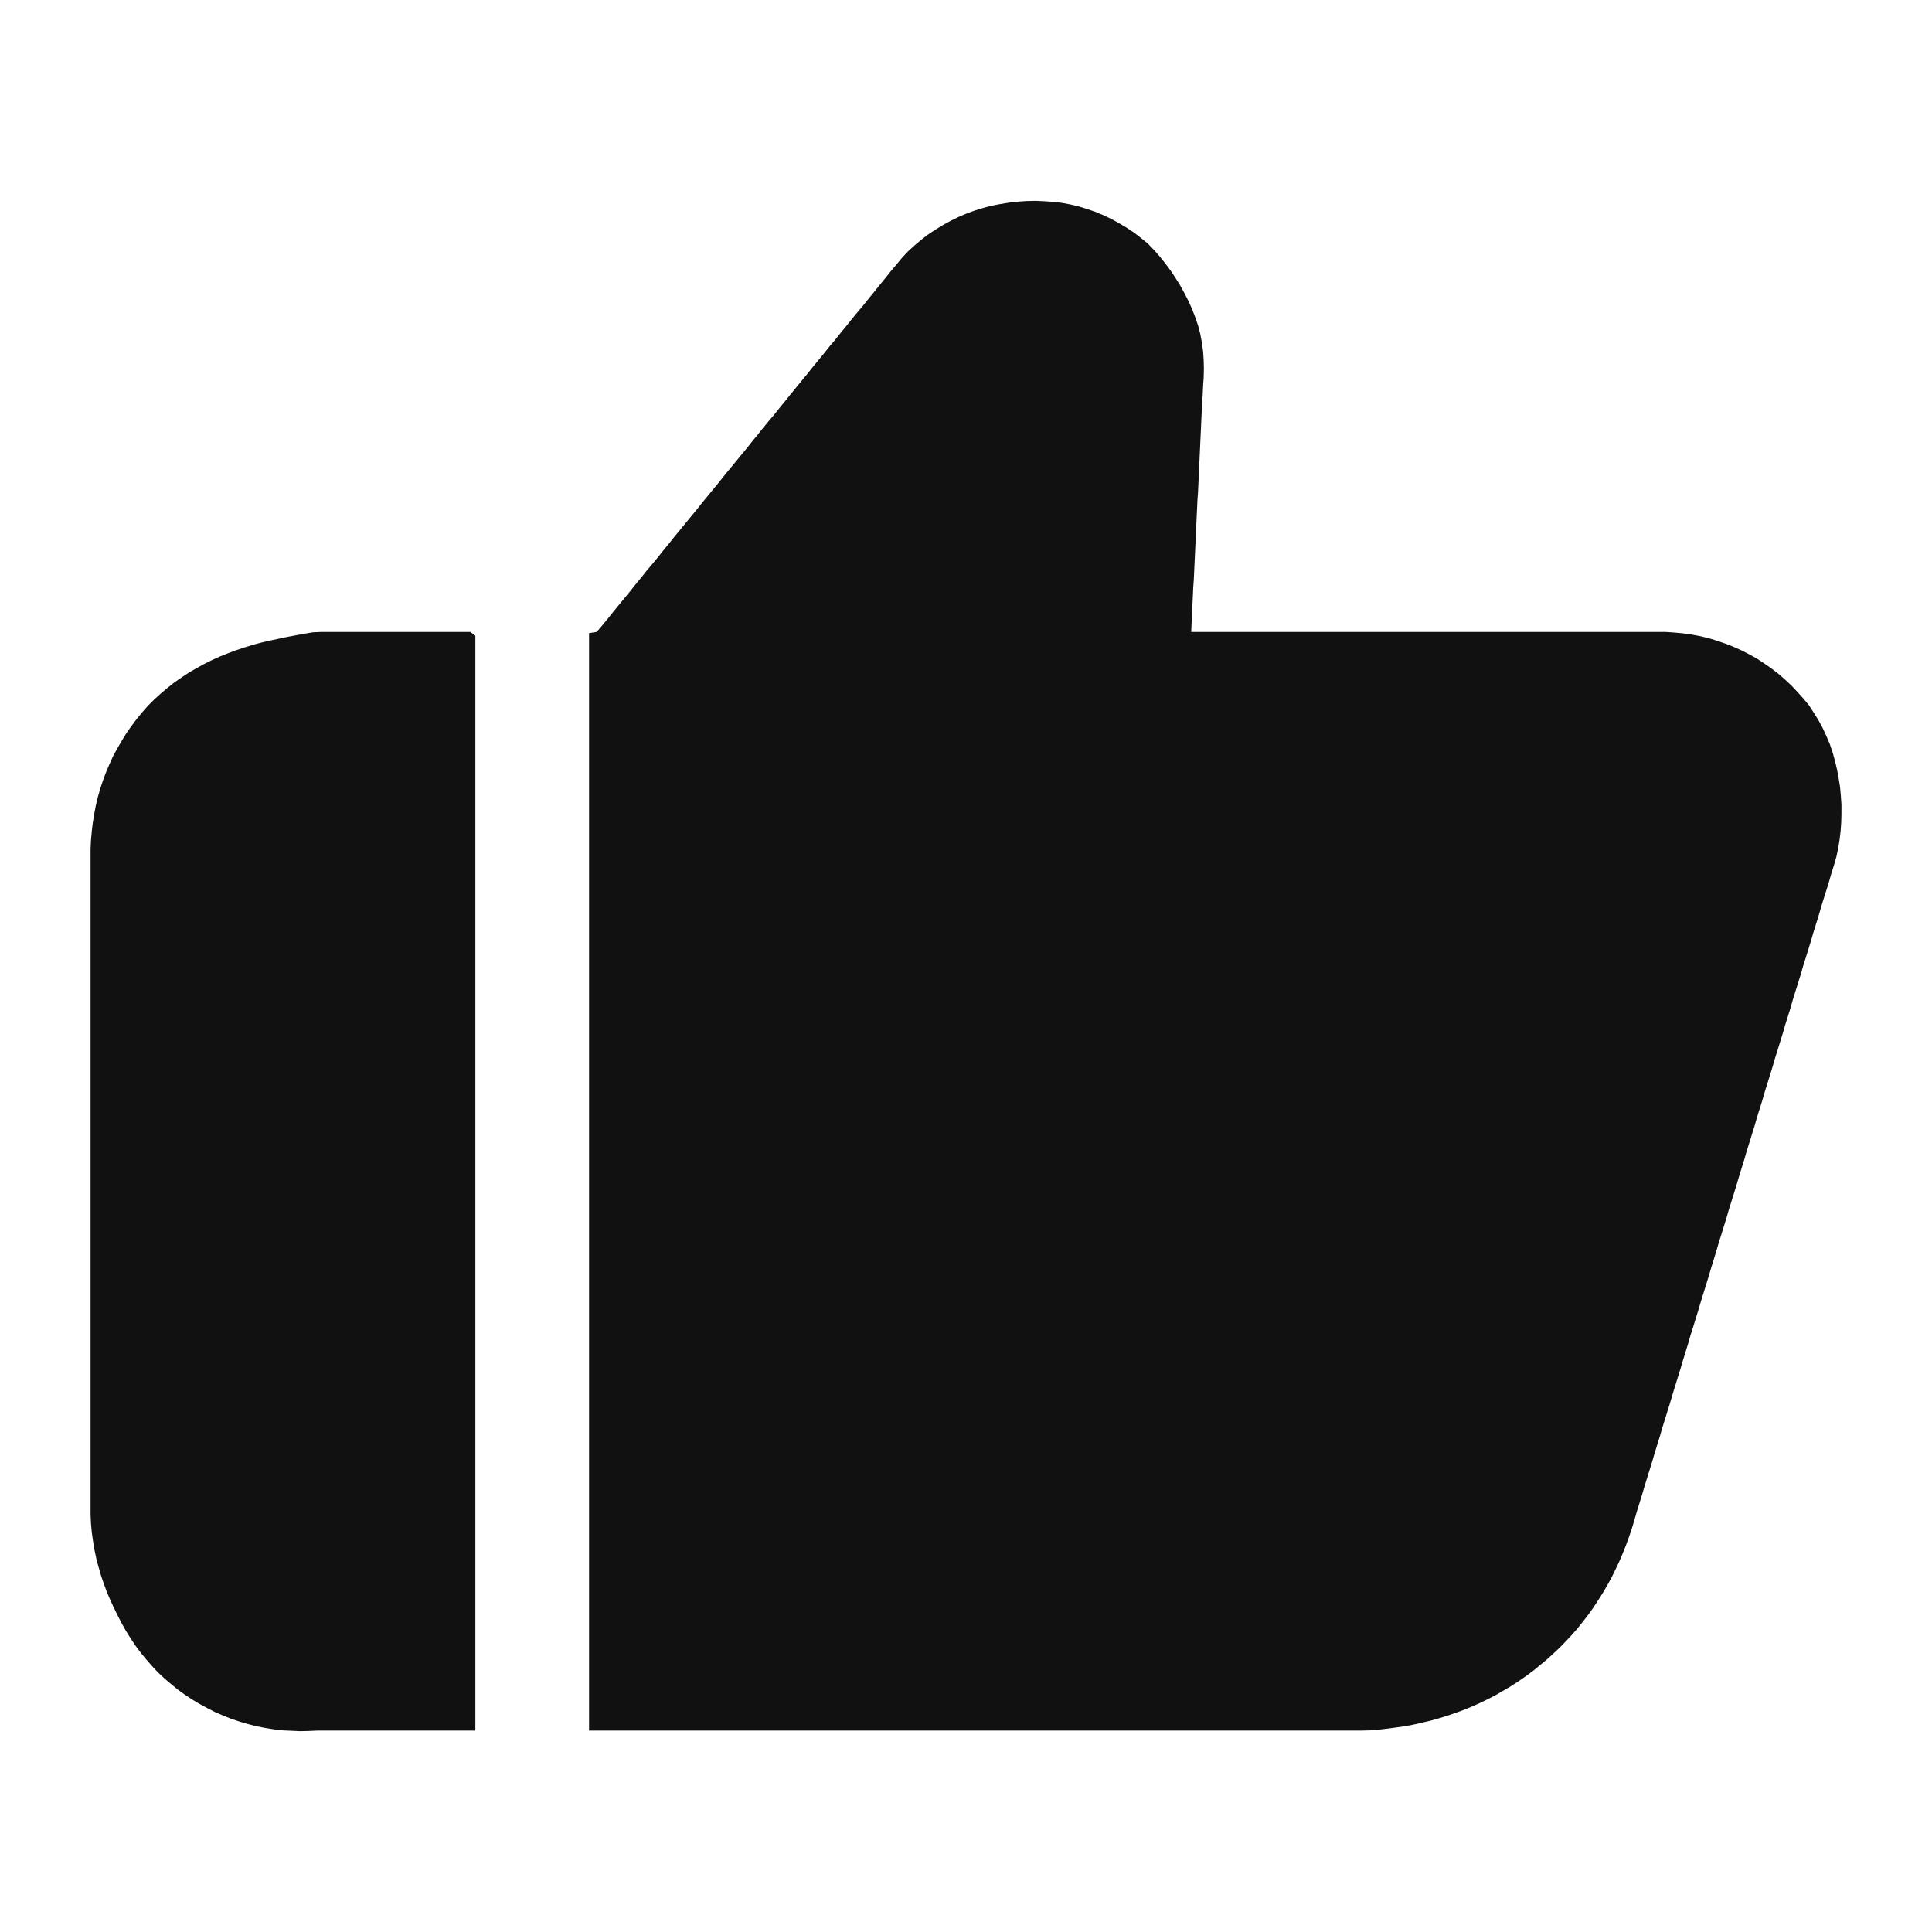
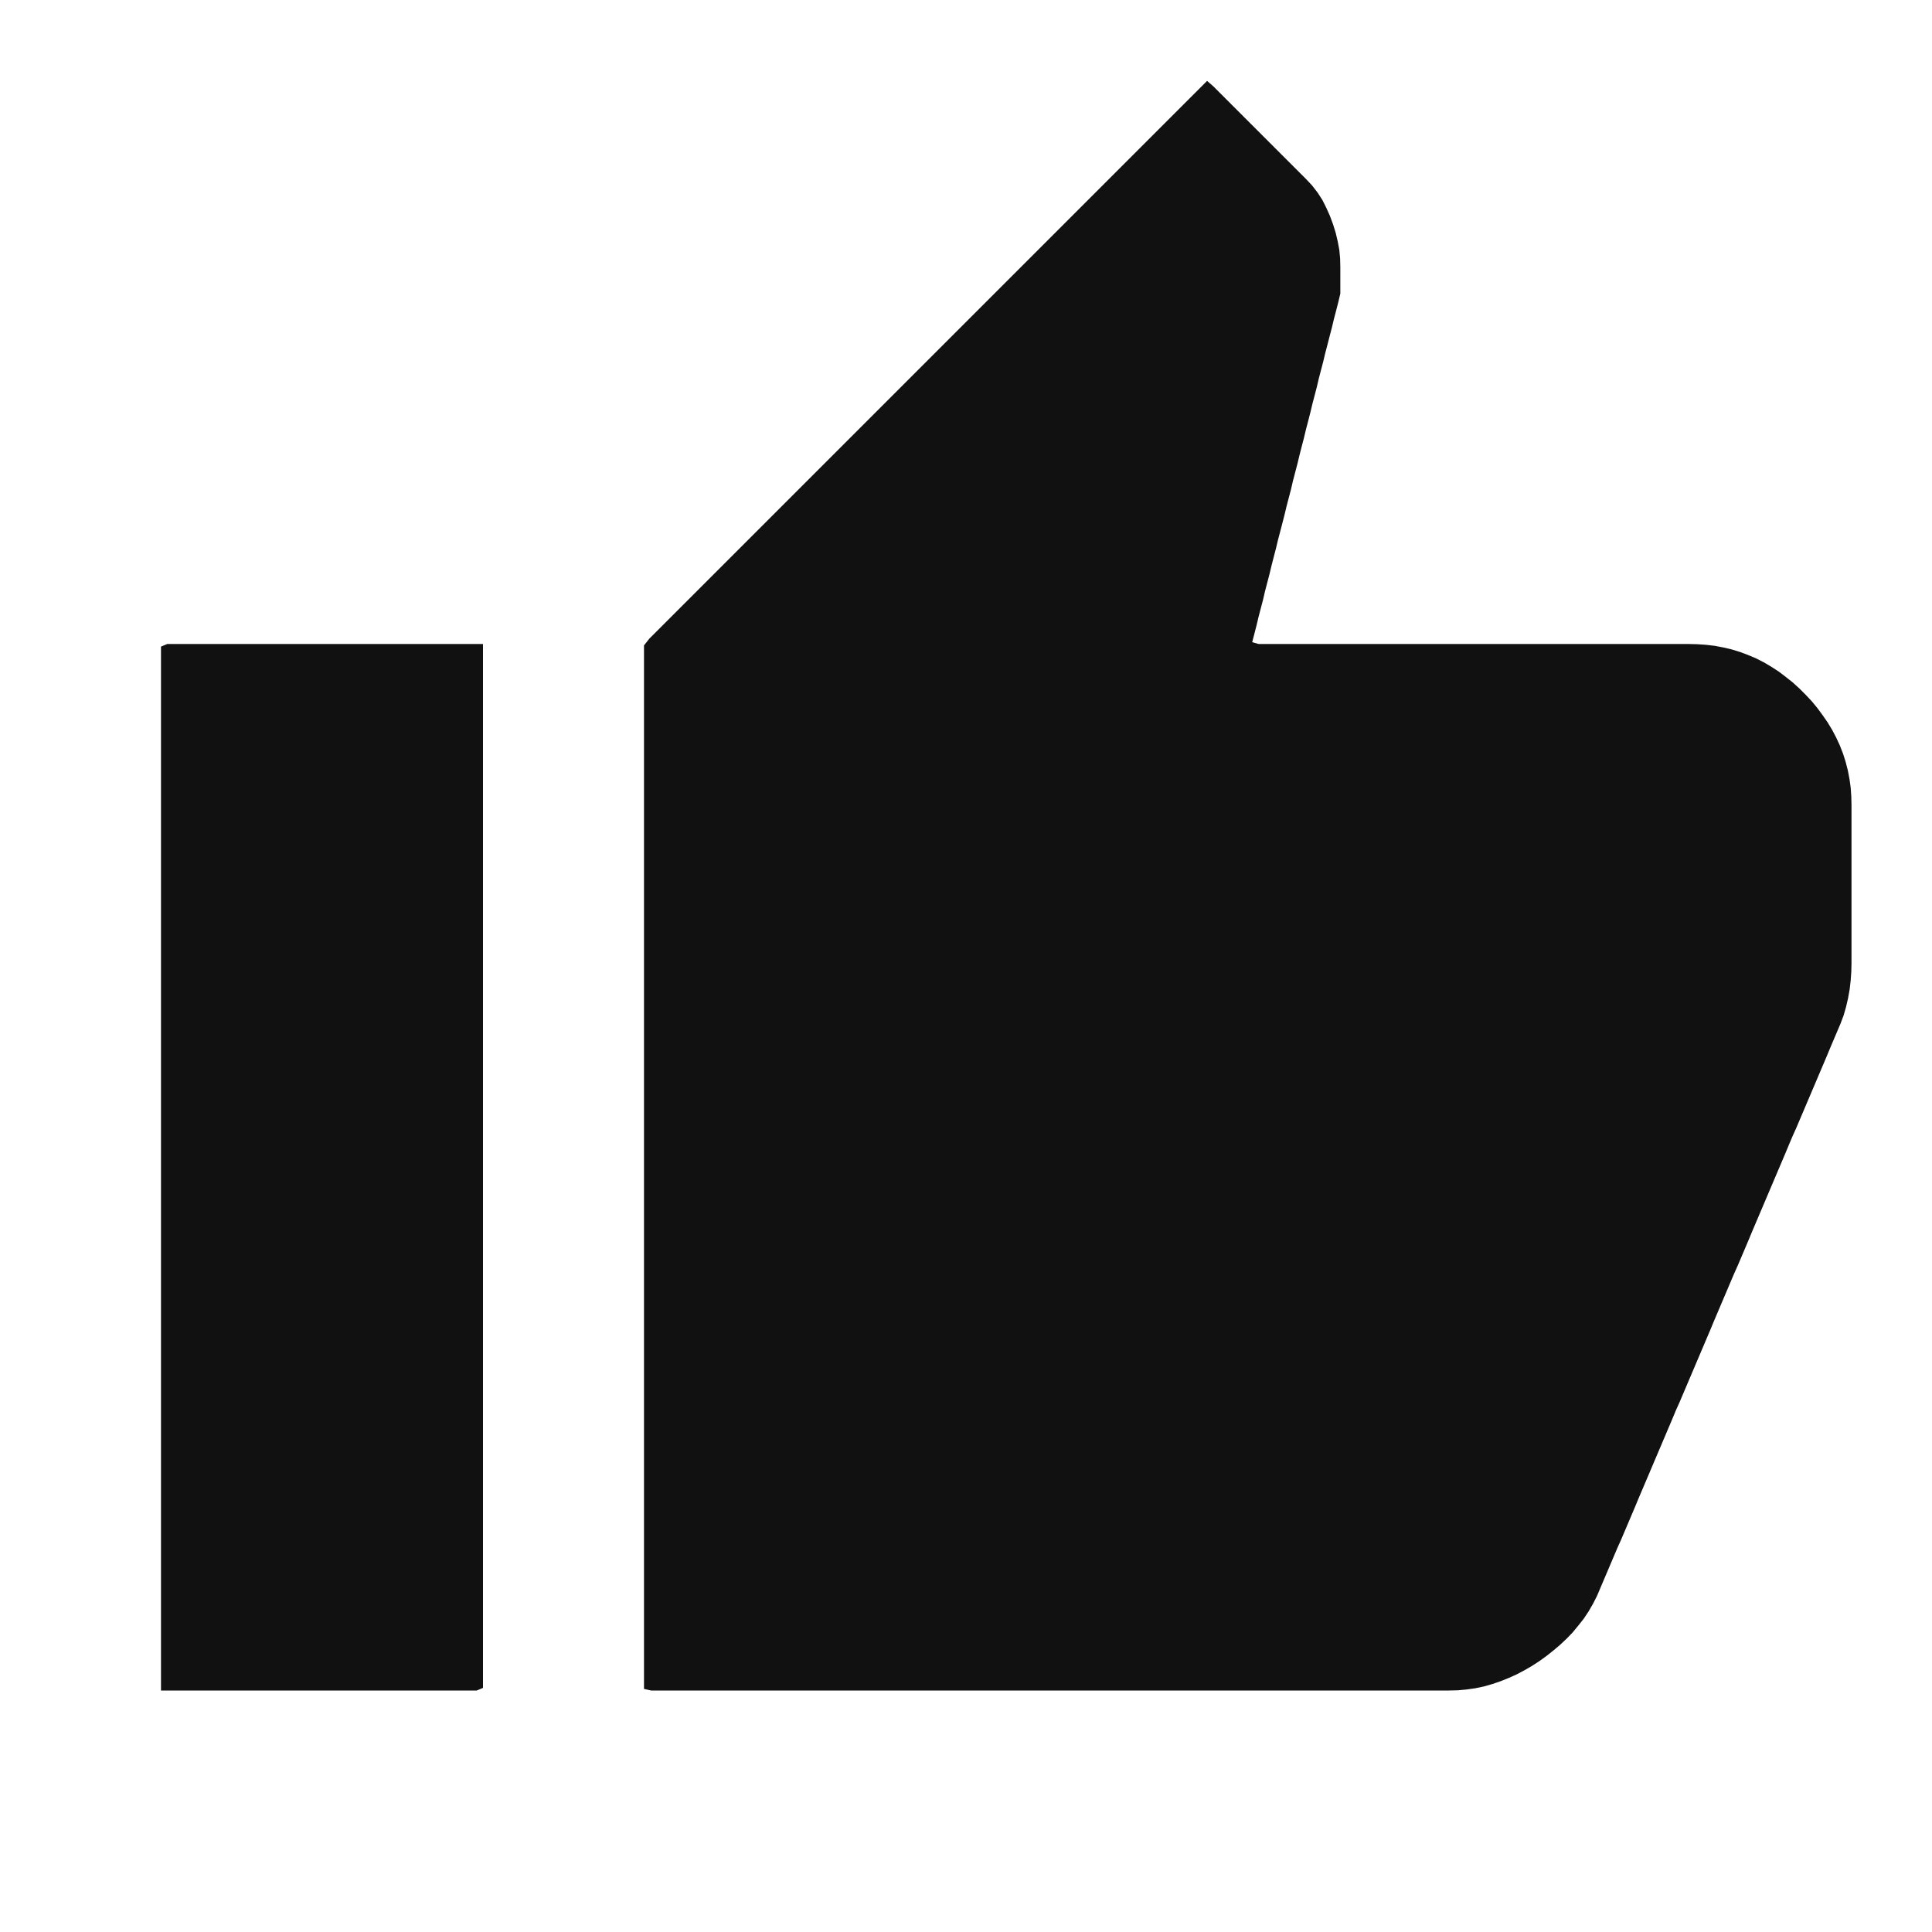
<svg xmlns="http://www.w3.org/2000/svg" width="22.0" height="22.0" viewBox="0 0 960.0 960.0">
-   <path d="M292.7 859.9L292.7 855.5L292.7 851.2L292.7 846.8L292.7 842.4L292.7 838.1L292.7 833.7L292.7 829.4L292.7 825.0L292.7 820.6L292.7 816.3L292.7 811.9L292.7 807.5L292.7 803.2L292.7 798.8L292.7 794.5L292.7 790.1L292.7 785.7L292.7 781.4L292.7 777.0L292.7 772.6L292.7 768.3L292.7 763.9L292.7 759.6L292.7 755.2L292.7 750.8L292.7 746.5L292.7 742.1L292.7 737.7L292.7 733.4L292.7 729.0L292.7 724.7L292.7 720.3L292.7 715.9L292.7 711.6L292.7 707.2L292.7 702.8L292.7 698.5L292.7 694.1L292.7 689.8L292.7 685.4L292.7 681.0L292.7 676.7L292.7 672.3L292.7 667.9L292.7 663.6L292.7 659.2L292.7 654.9L292.7 650.5L292.7 646.1L292.7 641.8L292.7 637.4L292.7 633.0L292.7 628.7L292.7 624.3L292.7 619.9L292.7 615.6L292.7 611.2L292.7 606.9L292.7 602.5L292.7 598.1L292.7 593.8L292.7 589.4L292.7 585.0L292.7 580.7L292.7 576.3L292.7 572.0L292.7 567.6L292.7 563.2L292.7 558.9L292.7 554.5L292.7 550.1L292.7 545.8L292.7 541.4L292.7 537.1L292.7 532.7L292.7 528.3L292.7 524.0L292.7 519.6L292.7 515.2L292.7 510.9L292.7 506.5L292.7 502.2L292.7 497.8L292.7 493.4L292.7 489.1L292.7 484.7L292.7 480.3L292.7 476.0L292.7 471.6L292.7 467.3L292.7 462.9L292.7 458.5L292.7 454.2L292.7 449.8L292.7 445.4L292.7 441.1L292.7 436.7L292.7 432.4L292.7 428.0L292.7 423.6L292.7 419.3L292.7 414.9L292.7 410.5L292.7 406.2L292.7 401.8L292.7 397.4L292.7 393.1L292.7 388.7L292.7 384.4L292.7 380.0L292.7 375.6L292.7 371.3L292.7 366.9L292.7 362.5L292.7 358.2L292.7 353.8L292.7 349.5L292.7 345.1L292.7 340.7L292.7 336.4L292.7 332.0L292.7 327.6L292.7 323.3L292.7 318.9L292.7 314.6L296.5 314.0L299.3 310.7L302.1 307.3L304.8 303.9L307.6 300.5L310.3 297.2L313.1 293.8L315.8 290.4L318.6 287.0L321.3 283.6L324.1 280.3L326.9 276.9L329.6 273.5L332.4 270.1L335.1 266.7L337.9 263.3L340.6 260.0L343.4 256.6L346.2 253.2L348.9 249.8L351.7 246.4L354.4 243.1L357.2 239.7L359.9 236.3L362.7 232.9L365.5 229.5L368.2 226.2L371.0 222.8L373.7 219.4L376.5 216.0L379.2 212.6L382.0 209.2L384.8 205.9L387.5 202.5L390.3 199.1L393.0 195.7L395.8 192.3L398.5 189.0L401.3 185.6L404.0 182.2L406.8 178.8L409.6 175.4L412.3 172.0L415.1 168.7L417.8 165.3L420.6 161.9L423.3 158.5L426.1 155.1L428.9 151.8L431.6 148.4L434.4 145.0L437.1 141.6L439.9 138.2L442.6 134.8L445.4 131.5L448.2 128.1L451.2 124.9L454.5 121.9L457.8 119.1L461.2 116.5L464.8 114.1L468.6 111.8L472.4 109.7L476.3 107.8L480.3 106.1L484.4 104.6L488.6 103.3L492.8 102.2L497.0 101.4L501.3 100.7L505.7 100.2L510.2 99.9L514.6 99.8L519.0 100.0L523.3 100.3L527.6 100.8L531.9 101.6L536.1 102.6L540.3 103.9L544.4 105.3L548.4 107.0L552.4 108.9L556.2 111.0L559.9 113.2L563.5 115.6L567.0 118.3L570.4 121.1L573.5 124.3L576.4 127.6L579.1 131.0L581.7 134.5L584.1 138.1L586.4 141.8L588.5 145.6L590.5 149.5L592.3 153.5L593.9 157.6L595.3 161.7L596.4 165.9L597.2 170.2L597.8 174.5L598.1 178.9L598.2 183.2L598.1 187.6L597.8 192.0L597.6 196.3L597.3 200.7L597.1 205.1L596.9 209.4L596.7 213.8L596.5 218.1L596.3 222.5L596.1 226.8L595.9 231.2L595.7 235.6L595.5 239.9L595.3 244.3L595.0 248.6L594.8 253.0L594.6 257.3L594.4 261.7L594.2 266.1L594.0 270.4L593.8 274.8L593.6 279.1L593.4 283.5L593.2 287.8L592.9 292.2L592.7 296.6L592.5 300.9L592.3 305.3L592.1 309.6L591.9 314.0L596.3 314.0L600.6 314.0L605.0 314.0L609.3 314.0L613.7 314.0L618.1 314.0L622.4 314.0L626.8 314.0L631.2 314.0L635.5 314.0L639.9 314.0L644.2 314.0L648.6 314.0L653.0 314.0L657.3 314.0L661.7 314.0L666.1 314.0L670.4 314.0L674.8 314.0L679.1 314.0L683.5 314.0L687.9 314.0L692.2 314.0L696.6 314.0L701.0 314.0L705.3 314.0L709.7 314.0L714.1 314.0L718.4 314.0L722.8 314.0L727.1 314.0L731.5 314.0L735.9 314.0L740.2 314.0L744.6 314.0L749.0 314.0L753.3 314.0L757.7 314.0L762.0 314.0L766.4 314.0L770.8 314.0L775.1 314.0L779.5 314.0L783.9 314.0L788.2 314.0L792.6 314.0L796.9 314.0L801.3 314.0L805.7 314.0L810.0 314.0L814.4 314.0L818.8 314.0L823.1 314.0L827.5 314.0L831.9 314.3L836.2 314.7L840.5 315.3L844.8 316.1L849.0 317.1L853.2 318.4L857.3 319.8L861.4 321.4L865.4 323.2L869.3 325.2L873.1 327.3L876.7 329.7L880.3 332.2L883.8 334.9L887.0 337.7L890.2 340.7L893.2 343.9L896.1 347.1L898.9 350.5L901.3 354.2L903.6 357.9L905.7 361.8L907.5 365.7L909.2 369.7L910.6 373.8L911.8 378.1L912.8 382.3L913.6 386.6L914.3 391.0L914.7 395.4L915.0 399.8L915.0 404.1L914.9 408.4L914.6 412.8L914.1 417.1L913.4 421.4L912.5 425.7L911.3 429.9L910.0 434.0L908.8 438.2L907.5 442.4L906.2 446.5L904.9 450.7L903.7 454.9L902.4 459.1L901.1 463.2L899.9 467.4L898.6 471.6L897.3 475.8L896.0 479.9L894.8 484.1L893.5 488.3L892.2 492.4L890.9 496.6L889.7 500.8L888.4 505.0L887.1 509.1L885.9 513.3L884.6 517.5L883.3 521.7L882.0 525.8L880.8 530.0L879.5 534.2L878.2 538.4L876.9 542.5L875.7 546.7L874.4 550.9L873.1 555.0L871.9 559.2L870.6 563.4L869.3 567.6L868.0 571.7L866.8 575.9L865.5 580.1L864.2 584.3L863.0 588.4L861.7 592.6L860.4 596.8L859.1 600.9L857.9 605.1L856.6 609.3L855.3 613.5L854.0 617.6L852.8 621.8L851.5 626.0L850.2 630.2L849.0 634.3L847.7 638.5L846.4 642.7L845.1 646.9L843.9 651.0L842.6 655.2L841.3 659.4L840.0 663.5L838.8 667.7L837.5 671.9L836.2 676.1L835.0 680.2L833.7 684.4L832.4 688.6L831.1 692.8L829.9 696.9L828.6 701.1L827.3 705.3L826.0 709.4L824.8 713.6L823.5 717.8L822.2 722.0L821.0 726.1L819.7 730.3L818.4 734.5L817.1 738.7L815.9 742.8L814.6 747.0L813.3 751.2L812.1 755.4L810.8 759.7L809.4 763.8L807.9 767.9L806.3 771.9L804.6 775.9L802.7 779.9L800.8 783.8L798.7 787.6L796.5 791.4L794.2 795.0L791.8 798.7L789.3 802.2L786.6 805.7L783.9 809.1L781.0 812.4L778.0 815.6L775.0 818.7L771.8 821.7L768.6 824.6L765.2 827.4L761.8 830.2L758.3 832.8L754.7 835.3L751.0 837.7L747.3 839.9L743.5 842.1L739.7 844.1L735.8 846.0L731.8 847.8L727.7 849.5L723.6 851.0L719.6 852.4L715.4 853.7L711.2 854.9L706.9 855.9L702.6 856.9L698.4 857.7L694.2 858.3L689.8 858.9L685.5 859.4L681.0 859.8L676.6 859.9L672.3 859.9L667.9 859.9L663.5 859.9L659.2 859.9L654.8 859.9L650.4 859.9L646.1 859.9L641.7 859.9L637.4 859.9L633.0 859.9L628.6 859.9L624.3 859.9L619.9 859.9L615.5 859.9L611.2 859.9L606.8 859.9L602.5 859.9L598.1 859.9L593.7 859.9L589.4 859.9L585.0 859.9L580.6 859.9L576.3 859.9L571.9 859.9L567.6 859.9L563.2 859.9L558.8 859.9L554.5 859.9L550.1 859.9L545.7 859.9L541.4 859.9L537.0 859.9L532.7 859.9L528.3 859.9L523.9 859.9L519.6 859.9L515.2 859.9L510.8 859.9L506.5 859.9L502.1 859.9L497.7 859.9L493.4 859.9L489.0 859.9L484.7 859.9L480.3 859.9L475.9 859.9L471.6 859.9L467.2 859.9L462.8 859.9L458.5 859.9L454.1 859.9L449.8 859.9L445.4 859.9L441.0 859.9L436.7 859.9L432.3 859.9L427.9 859.9L423.6 859.9L419.2 859.9L414.9 859.9L410.5 859.9L406.1 859.9L401.8 859.9L397.4 859.9L393.0 859.9L388.7 859.9L384.3 859.9L380.0 859.9L375.6 859.9L371.2 859.9L366.9 859.9L362.5 859.9L358.1 859.9L353.8 859.9L349.4 859.9L345.1 859.9L340.7 859.9L336.3 859.9L332.0 859.9L327.6 859.9L323.2 859.9L318.9 859.9L314.5 859.9L310.2 859.9L305.8 859.9L301.4 859.9L297.1 859.9L292.7 859.9ZM236.2 859.9L231.8 859.9L227.5 859.9L223.1 859.9L218.8 859.9L214.4 859.9L210.1 859.9L205.7 859.9L201.4 859.9L197.0 859.9L192.7 859.9L188.3 859.9L184.0 859.9L179.6 859.9L175.3 859.9L170.9 859.9L166.6 859.9L162.2 859.9L157.9 859.9L153.5 860.1L149.1 860.2L144.8 860.0L140.4 859.8L136.1 859.3L131.8 858.6L127.6 857.8L123.3 856.7L119.2 855.5L115.0 854.1L111.0 852.5L107.0 850.8L103.1 848.8L99.2 846.7L95.5 844.5L91.9 842.1L88.4 839.6L85.0 836.8L81.7 834.0L78.5 831.0L75.5 827.8L72.7 824.6L69.9 821.2L67.3 817.7L64.9 814.1L62.6 810.4L60.4 806.5L58.4 802.6L56.5 798.7L54.7 794.8L53.0 790.8L51.5 786.7L50.1 782.6L48.9 778.4L47.8 774.2L46.9 769.9L46.2 765.6L45.6 761.3L45.2 757.0L45.0 752.6L45.0 748.3L45.0 743.9L45.0 739.6L45.0 735.2L45.0 730.9L45.0 726.5L45.0 722.2L45.0 717.8L45.0 713.5L45.0 709.1L45.0 704.8L45.0 700.4L45.0 696.1L45.0 691.7L45.0 687.4L45.0 683.0L45.0 678.7L45.0 674.3L45.0 669.9L45.0 665.6L45.0 661.2L45.0 656.9L45.0 652.5L45.0 648.2L45.0 643.8L45.0 639.5L45.0 635.1L45.0 630.8L45.0 626.4L45.0 622.1L45.0 617.7L45.0 613.4L45.0 609.0L45.0 604.7L45.0 600.3L45.0 596.0L45.0 591.6L45.0 587.3L45.0 582.9L45.0 578.6L45.0 574.2L45.0 569.9L45.0 565.5L45.0 561.1L45.0 556.8L45.0 552.4L45.0 548.1L45.0 543.7L45.0 539.4L45.0 535.0L45.0 530.7L45.0 526.3L45.0 522.0L45.0 517.6L45.0 513.3L45.0 508.9L45.0 504.6L45.0 500.2L45.0 495.9L45.0 491.5L45.0 487.2L45.0 482.8L45.0 478.5L45.0 474.1L45.0 469.8L45.0 465.4L45.0 461.1L45.0 456.7L45.0 452.3L45.0 448.0L45.0 443.6L45.0 439.3L45.0 434.9L45.0 430.6L45.0 426.2L45.0 421.8L45.2 417.5L45.6 413.1L46.1 408.9L46.8 404.5L47.6 400.3L48.6 396.1L49.8 391.9L51.2 387.7L52.7 383.7L54.4 379.7L56.2 375.7L58.3 371.9L60.5 368.1L62.8 364.3L65.3 360.8L67.9 357.3L70.6 354.0L73.5 350.7L76.6 347.6L79.8 344.7L83.1 341.9L86.5 339.2L90.1 336.7L93.7 334.3L97.5 332.1L101.3 330.0L105.3 328.0L109.3 326.2L113.3 324.6L117.3 323.1L121.5 321.7L125.7 320.4L129.8 319.3L134.1 318.3L138.4 317.4L142.6 316.5L146.9 315.7L151.2 314.9L155.4 314.2L159.8 314.0L164.1 314.0L168.5 314.0L172.8 314.0L177.2 314.0L181.5 314.0L185.9 314.0L190.2 314.0L194.6 314.0L198.9 314.0L203.3 314.0L207.6 314.0L212.0 314.0L216.3 314.0L220.7 314.0L225.0 314.0L229.4 314.0L233.7 314.0L236.2 315.9L236.2 320.3L236.2 324.6L236.2 329.0L236.2 333.3L236.2 337.7L236.2 342.0L236.2 346.4L236.2 350.7L236.2 355.1L236.2 359.4L236.2 363.8L236.2 368.1L236.2 372.5L236.2 376.8L236.2 381.2L236.2 385.5L236.2 389.9L236.2 394.2L236.2 398.6L236.2 402.9L236.2 407.3L236.2 411.6L236.2 416.0L236.2 420.3L236.2 424.7L236.2 429.1L236.2 433.4L236.2 437.8L236.2 442.1L236.2 446.5L236.2 450.8L236.2 455.2L236.2 459.5L236.2 463.9L236.2 468.2L236.2 472.6L236.2 476.9L236.2 481.3L236.2 485.6L236.2 490.0L236.2 494.3L236.2 498.7L236.2 503.0L236.2 507.4L236.2 511.7L236.2 516.1L236.2 520.4L236.2 524.8L236.2 529.1L236.2 533.5L236.2 537.9L236.2 542.2L236.2 546.6L236.2 550.9L236.2 555.3L236.2 559.6L236.2 564.0L236.2 568.3L236.2 572.7L236.2 577.0L236.2 581.4L236.2 585.7L236.2 590.1L236.2 594.4L236.2 598.8L236.2 603.1L236.2 607.5L236.2 611.8L236.2 616.2L236.2 620.5L236.2 624.9L236.2 629.2L236.2 633.6L236.2 637.9L236.2 642.3L236.2 646.7L236.2 651.0L236.2 655.4L236.2 659.7L236.2 664.1L236.2 668.4L236.2 672.8L236.2 677.1L236.2 681.5L236.2 685.8L236.2 690.2L236.2 694.5L236.2 698.9L236.2 703.2L236.2 707.6L236.2 711.9L236.2 716.3L236.2 720.6L236.2 725.0L236.2 729.3L236.2 733.7L236.2 738.0L236.2 742.4L236.2 746.7L236.2 751.1L236.2 755.5L236.2 759.8L236.2 764.2L236.2 768.5L236.2 772.9L236.2 777.2L236.2 781.6L236.2 785.9L236.2 790.3L236.2 794.6L236.2 799.0L236.2 803.3L236.2 807.7L236.2 812.0L236.2 816.4L236.2 820.7L236.2 825.1L236.2 829.4L236.2 833.8L236.2 838.1L236.2 842.5L236.2 846.8L236.2 851.2L236.2 855.5L236.2 859.9Z" fill="#111111" />
+   <path d="M720.0 840.0L715.6 840.0L711.3 840.0L706.9 840.0L702.6 840.0L698.2 840.0L693.9 840.0L689.5 840.0L685.1 840.0L680.8 840.0L676.4 840.0L672.1 840.0L667.7 840.0L663.4 840.0L659.0 840.0L654.6 840.0L650.3 840.0L645.9 840.0L641.6 840.0L637.2 840.0L632.9 840.0L628.5 840.0L624.2 840.0L619.8 840.0L615.4 840.0L611.1 840.0L606.7 840.0L602.4 840.0L598.0 840.0L593.7 840.0L589.3 840.0L584.9 840.0L580.6 840.0L576.2 840.0L571.9 840.0L567.5 840.0L563.2 840.0L558.8 840.0L554.4 840.0L550.1 840.0L545.7 840.0L541.4 840.0L537.0 840.0L532.7 840.0L528.3 840.0L523.9 840.0L519.6 840.0L515.2 840.0L510.9 840.0L506.5 840.0L502.2 840.0L497.8 840.0L493.4 840.0L489.1 840.0L484.7 840.0L480.4 840.0L476.0 840.0L471.7 840.0L467.3 840.0L462.9 840.0L458.6 840.0L454.2 840.0L449.9 840.0L445.5 840.0L441.2 840.0L436.8 840.0L432.5 840.0L428.1 840.0L423.7 840.0L419.4 840.0L415.0 840.0L410.7 840.0L406.3 840.0L402.0 840.0L397.6 840.0L393.2 840.0L388.9 840.0L384.5 840.0L380.2 840.0L375.8 840.0L371.5 840.0L367.1 840.0L362.7 840.0L358.4 840.0L354.0 840.0L349.7 840.0L345.3 840.0L341.0 840.0L336.6 840.0L332.2 840.0L327.9 840.0L323.5 840.0L320.0 839.2L320.0 834.8L320.0 830.5L320.0 826.1L320.0 821.7L320.0 817.4L320.0 813.0L320.0 808.7L320.0 804.3L320.0 800.0L320.0 795.6L320.0 791.2L320.0 786.9L320.0 782.5L320.0 778.2L320.0 773.8L320.0 769.5L320.0 765.1L320.0 760.8L320.0 756.4L320.0 752.0L320.0 747.7L320.0 743.3L320.0 739.0L320.0 734.6L320.0 730.3L320.0 725.9L320.0 721.5L320.0 717.2L320.0 712.8L320.0 708.5L320.0 704.1L320.0 699.8L320.0 695.4L320.0 691.0L320.0 686.7L320.0 682.3L320.0 678.0L320.0 673.6L320.0 669.3L320.0 664.9L320.0 660.5L320.0 656.2L320.0 651.8L320.0 647.5L320.0 643.1L320.0 638.8L320.0 634.4L320.0 630.0L320.0 625.7L320.0 621.3L320.0 617.0L320.0 612.6L320.0 608.3L320.0 603.9L320.0 599.5L320.0 595.2L320.0 590.8L320.0 586.5L320.0 582.1L320.0 577.8L320.0 573.4L320.0 569.1L320.0 564.7L320.0 560.3L320.0 556.0L320.0 551.6L320.0 547.3L320.0 542.9L320.0 538.6L320.0 534.2L320.0 529.8L320.0 525.5L320.0 521.1L320.0 516.8L320.0 512.4L320.0 508.1L320.0 503.7L320.0 499.3L320.0 495.0L320.0 490.6L320.0 486.3L320.0 481.9L320.0 477.6L320.0 473.2L320.0 468.8L320.0 464.5L320.0 460.1L320.0 455.8L320.0 451.4L320.0 447.1L320.0 442.7L320.0 438.3L320.0 434.0L320.0 429.6L320.0 425.3L320.0 420.9L320.0 416.6L320.0 412.2L320.0 407.8L320.0 403.5L320.0 399.1L320.0 394.8L320.0 390.4L320.0 386.1L320.0 381.7L320.0 377.4L320.0 373.0L320.0 368.6L320.0 364.3L320.0 359.9L320.0 355.6L320.0 351.2L320.0 346.9L320.0 342.5L320.0 338.1L320.0 333.8L320.0 329.4L320.0 325.1L320.0 320.7L322.6 317.4L325.7 314.3L328.7 311.3L331.8 308.2L334.9 305.1L338.0 302.0L341.1 298.9L344.1 295.9L347.2 292.8L350.3 289.7L353.4 286.6L356.5 283.5L359.5 280.5L362.6 277.4L365.7 274.3L368.8 271.2L371.9 268.1L374.9 265.1L378.0 262.0L381.1 258.9L384.2 255.8L387.3 252.7L390.4 249.6L393.4 246.6L396.5 243.5L399.6 240.4L402.7 237.3L405.8 234.2L408.8 231.2L411.9 228.1L415.0 225.0L418.1 221.9L421.2 218.8L424.2 215.8L427.3 212.7L430.4 209.6L433.5 206.5L436.6 203.4L439.6 200.4L442.7 197.3L445.8 194.2L448.9 191.1L452.0 188.0L455.0 185.0L458.1 181.9L461.2 178.8L464.3 175.7L467.4 172.6L470.5 169.5L473.5 166.5L476.6 163.4L479.7 160.3L482.8 157.2L485.9 154.1L488.9 151.1L492.0 148.0L495.1 144.9L498.2 141.8L501.3 138.7L504.3 135.7L507.4 132.6L510.5 129.5L513.6 126.4L516.7 123.3L519.7 120.3L522.8 117.2L525.9 114.1L529.0 111.0L532.1 107.9L535.1 104.9L538.2 101.8L541.3 98.7L544.4 95.6L547.5 92.5L550.6 89.4L553.6 86.4L556.7 83.3L559.8 80.2L562.9 77.1L566.0 74.0L569.0 71.0L572.1 67.9L575.2 64.8L578.3 61.7L581.4 58.6L584.4 55.6L587.5 52.5L590.6 49.4L593.7 46.3L596.8 43.2L599.8 40.2L602.9 42.9L606.0 46.0L609.1 49.1L612.2 52.2L615.2 55.2L618.3 58.3L621.4 61.4L624.5 64.5L627.6 67.6L630.7 70.7L633.7 73.7L636.8 76.8L639.9 79.9L643.0 83.0L646.1 86.1L649.1 89.1L652.0 92.2L654.7 95.7L657.1 99.4L659.0 103.2L660.8 107.2L662.4 111.5L663.7 115.7L664.7 119.9L665.5 124.2L665.9 128.5L666.0 132.8L666.0 137.2L666.0 141.5L666.0 145.9L665.0 150.1L663.9 154.4L662.8 158.6L661.8 162.8L660.7 167.0L659.6 171.3L658.5 175.5L657.5 179.7L656.4 183.9L655.3 188.1L654.3 192.4L653.2 196.6L652.1 200.8L651.1 205.0L650.0 209.3L648.9 213.5L647.9 217.7L646.8 221.9L645.7 226.2L644.7 230.4L643.6 234.6L642.5 238.8L641.5 243.1L640.4 247.3L639.3 251.5L638.3 255.7L637.2 260.0L636.1 264.2L635.0 268.4L634.0 272.6L632.9 276.8L631.8 281.1L630.8 285.3L629.7 289.5L628.6 293.7L627.6 298.0L626.5 302.2L625.4 306.4L624.4 310.6L623.3 314.9L622.2 319.1L625.4 320.0L629.8 320.0L634.1 320.0L638.5 320.0L642.8 320.0L647.2 320.0L651.6 320.0L655.9 320.0L660.3 320.0L664.6 320.0L669.0 320.0L673.3 320.0L677.7 320.0L682.1 320.0L686.4 320.0L690.8 320.0L695.1 320.0L699.5 320.0L703.8 320.0L708.2 320.0L712.6 320.0L716.9 320.0L721.3 320.0L725.6 320.0L730.0 320.0L734.3 320.0L738.7 320.0L743.0 320.0L747.4 320.0L751.8 320.0L756.1 320.0L760.5 320.0L764.8 320.0L769.2 320.0L773.5 320.0L777.9 320.0L782.3 320.0L786.6 320.0L791.0 320.0L795.3 320.0L799.7 320.0L804.0 320.0L808.4 320.0L812.8 320.0L817.1 320.0L821.5 320.0L825.8 320.0L830.2 320.0L834.5 320.0L838.9 320.0L843.3 320.1L847.7 320.4L852.0 320.9L856.2 321.7L860.5 322.7L864.7 324.0L868.7 325.5L872.7 327.2L876.6 329.2L880.3 331.4L884.0 333.8L887.4 336.4L890.8 339.1L894.1 342.1L897.3 345.3L900.3 348.5L903.1 351.9L905.6 355.3L908.1 358.9L910.4 362.7L912.4 366.5L914.2 370.4L915.8 374.5L917.1 378.6L918.2 382.9L919.0 387.1L919.6 391.4L919.9 395.8L920.0 400.2L920.0 404.6L920.0 408.9L920.0 413.3L920.0 417.6L920.0 422.0L920.0 426.3L920.0 430.7L920.0 435.1L920.0 439.4L920.0 443.8L920.0 448.1L920.0 452.5L920.0 456.8L920.0 461.2L920.0 465.6L920.0 469.9L920.0 474.3L920.0 478.6L919.9 482.8L919.6 487.1L919.1 491.5L918.3 496.0L917.3 500.3L916.1 504.5L914.6 508.5L912.9 512.5L911.2 516.5L909.5 520.5L907.8 524.6L906.1 528.6L904.4 532.6L902.7 536.6L901.0 540.6L899.3 544.6L897.6 548.6L895.9 552.6L894.2 556.6L892.5 560.6L890.7 564.6L889.0 568.6L887.3 572.7L885.6 576.7L883.9 580.7L882.2 584.7L880.5 588.7L878.8 592.7L877.1 596.7L875.4 600.7L873.7 604.7L872.0 608.7L870.3 612.7L868.6 616.8L866.9 620.8L865.2 624.8L863.5 628.8L861.7 632.8L860.0 636.8L858.3 640.8L856.6 644.8L854.9 648.8L853.2 652.8L851.5 656.8L849.8 660.9L848.1 664.9L846.4 668.9L844.7 672.9L843.0 676.9L841.3 680.9L839.6 684.9L837.9 688.9L836.2 692.9L834.5 696.9L832.7 700.9L831.0 705.0L829.3 709.0L827.6 713.0L825.9 717.0L824.2 721.0L822.5 725.0L820.8 729.0L819.1 733.0L817.4 737.0L815.7 741.0L814.0 745.0L812.3 749.1L810.6 753.1L808.9 757.1L807.2 761.1L805.5 765.1L803.7 769.1L802.0 773.1L800.3 777.1L798.6 781.1L796.9 785.1L795.2 789.1L793.5 793.1L791.5 797.0L789.3 800.8L786.9 804.4L784.2 807.8L781.4 811.2L778.4 814.3L775.2 817.3L771.9 820.1L768.5 822.8L764.9 825.4L761.2 827.8L757.4 830.0L753.6 832.0L749.6 833.8L745.6 835.4L741.5 836.8L737.3 838.0L733.0 838.9L728.7 839.5L724.4 839.9L720.0 840.0ZM240.0 320.0L240.0 324.4L240.0 328.7L240.0 333.1L240.0 337.4L240.0 341.8L240.0 346.2L240.0 350.5L240.0 354.9L240.0 359.2L240.0 363.6L240.0 367.9L240.0 372.3L240.0 376.7L240.0 381.0L240.0 385.4L240.0 389.7L240.0 394.1L240.0 398.5L240.0 402.8L240.0 407.2L240.0 411.5L240.0 415.9L240.0 420.3L240.0 424.6L240.0 429.0L240.0 433.3L240.0 437.7L240.0 442.1L240.0 446.4L240.0 450.8L240.0 455.1L240.0 459.5L240.0 463.8L240.0 468.2L240.0 472.6L240.0 476.9L240.0 481.3L240.0 485.6L240.0 490.0L240.0 494.4L240.0 498.7L240.0 503.1L240.0 507.4L240.0 511.8L240.0 516.2L240.0 520.5L240.0 524.9L240.0 529.2L240.0 533.6L240.0 537.9L240.0 542.3L240.0 546.7L240.0 551.0L240.0 555.4L240.0 559.7L240.0 564.1L240.0 568.5L240.0 572.8L240.0 577.2L240.0 581.5L240.0 585.9L240.0 590.3L240.0 594.6L240.0 599.0L240.0 603.3L240.0 607.7L240.0 612.1L240.0 616.4L240.0 620.8L240.0 625.1L240.0 629.5L240.0 633.8L240.0 638.2L240.0 642.6L240.0 646.9L240.0 651.3L240.0 655.6L240.0 660.0L240.0 664.4L240.0 668.7L240.0 673.1L240.0 677.4L240.0 681.8L240.0 686.2L240.0 690.5L240.0 694.9L240.0 699.2L240.0 703.6L240.0 707.9L240.0 712.3L240.0 716.7L240.0 721.0L240.0 725.4L240.0 729.7L240.0 734.1L240.0 738.5L240.0 742.8L240.0 747.2L240.0 751.5L240.0 755.9L240.0 760.3L240.0 764.6L240.0 769.0L240.0 773.3L240.0 777.7L240.0 782.1L240.0 786.4L240.0 790.8L240.0 795.1L240.0 799.5L240.0 803.8L240.0 808.2L240.0 812.6L240.0 816.9L240.0 821.3L240.0 825.6L240.0 830.0L240.0 834.4L240.0 838.7L236.9 840.0L232.6 840.0L228.2 840.0L223.8 840.0L219.5 840.0L215.1 840.0L210.8 840.0L206.4 840.0L202.1 840.0L197.7 840.0L193.3 840.0L189.0 840.0L184.6 840.0L180.3 840.0L175.9 840.0L171.5 840.0L167.2 840.0L162.8 840.0L158.5 840.0L154.1 840.0L149.7 840.0L145.4 840.0L141.0 840.0L136.7 840.0L132.3 840.0L127.9 840.0L123.6 840.0L119.2 840.0L114.9 840.0L110.5 840.0L106.2 840.0L101.8 840.0L97.4 840.0L93.1 840.0L88.7 840.0L84.4 840.0L80.0 840.0L80.0 835.6L80.0 831.3L80.0 826.9L80.0 822.6L80.0 818.2L80.0 813.8L80.0 809.5L80.0 805.1L80.0 800.8L80.0 796.4L80.0 792.1L80.0 787.7L80.0 783.3L80.0 779.0L80.0 774.6L80.0 770.3L80.0 765.9L80.0 761.5L80.0 757.2L80.0 752.8L80.0 748.5L80.0 744.1L80.0 739.7L80.0 735.4L80.0 731.0L80.0 726.7L80.0 722.3L80.0 717.9L80.0 713.6L80.0 709.2L80.0 704.9L80.0 700.5L80.0 696.2L80.0 691.8L80.0 687.4L80.0 683.1L80.0 678.7L80.0 674.4L80.0 670.0L80.0 665.6L80.0 661.3L80.0 656.9L80.0 652.6L80.0 648.2L80.0 643.8L80.0 639.5L80.0 635.1L80.0 630.8L80.0 626.4L80.0 622.1L80.0 617.7L80.0 613.3L80.0 609.0L80.0 604.6L80.0 600.3L80.0 595.9L80.0 591.5L80.0 587.2L80.0 582.8L80.0 578.5L80.0 574.1L80.0 569.7L80.0 565.4L80.0 561.0L80.0 556.7L80.0 552.3L80.0 547.9L80.0 543.6L80.0 539.2L80.0 534.9L80.0 530.5L80.0 526.2L80.0 521.8L80.0 517.4L80.0 513.1L80.0 508.7L80.0 504.4L80.0 500.0L80.0 495.6L80.0 491.3L80.0 486.9L80.0 482.6L80.0 478.2L80.0 473.8L80.0 469.5L80.0 465.1L80.0 460.8L80.0 456.4L80.0 452.1L80.0 447.7L80.0 443.3L80.0 439.0L80.0 434.6L80.0 430.3L80.0 425.9L80.0 421.5L80.0 417.2L80.0 412.8L80.0 408.5L80.0 404.1L80.0 399.7L80.0 395.4L80.0 391.0L80.0 386.7L80.0 382.3L80.0 377.9L80.0 373.6L80.0 369.2L80.0 364.9L80.0 360.5L80.0 356.2L80.0 351.8L80.0 347.4L80.0 343.1L80.0 338.7L80.0 334.4L80.0 330.0L80.0 325.6L80.0 321.3L83.1 320.0L87.4 320.0L91.8 320.0L96.2 320.0L100.5 320.0L104.9 320.0L109.2 320.0L113.6 320.0L117.9 320.0L122.3 320.0L126.7 320.0L131.0 320.0L135.4 320.0L139.7 320.0L144.1 320.0L148.5 320.0L152.8 320.0L157.2 320.0L161.5 320.0L165.9 320.0L170.3 320.0L174.6 320.0L179.0 320.0L183.3 320.0L187.7 320.0L192.1 320.0L196.4 320.0L200.8 320.0L205.1 320.0L209.5 320.0L213.8 320.0L218.2 320.0L222.6 320.0L226.9 320.0L231.3 320.0L235.6 320.0L240.0 320.0Z" fill="#111111" />
</svg>
